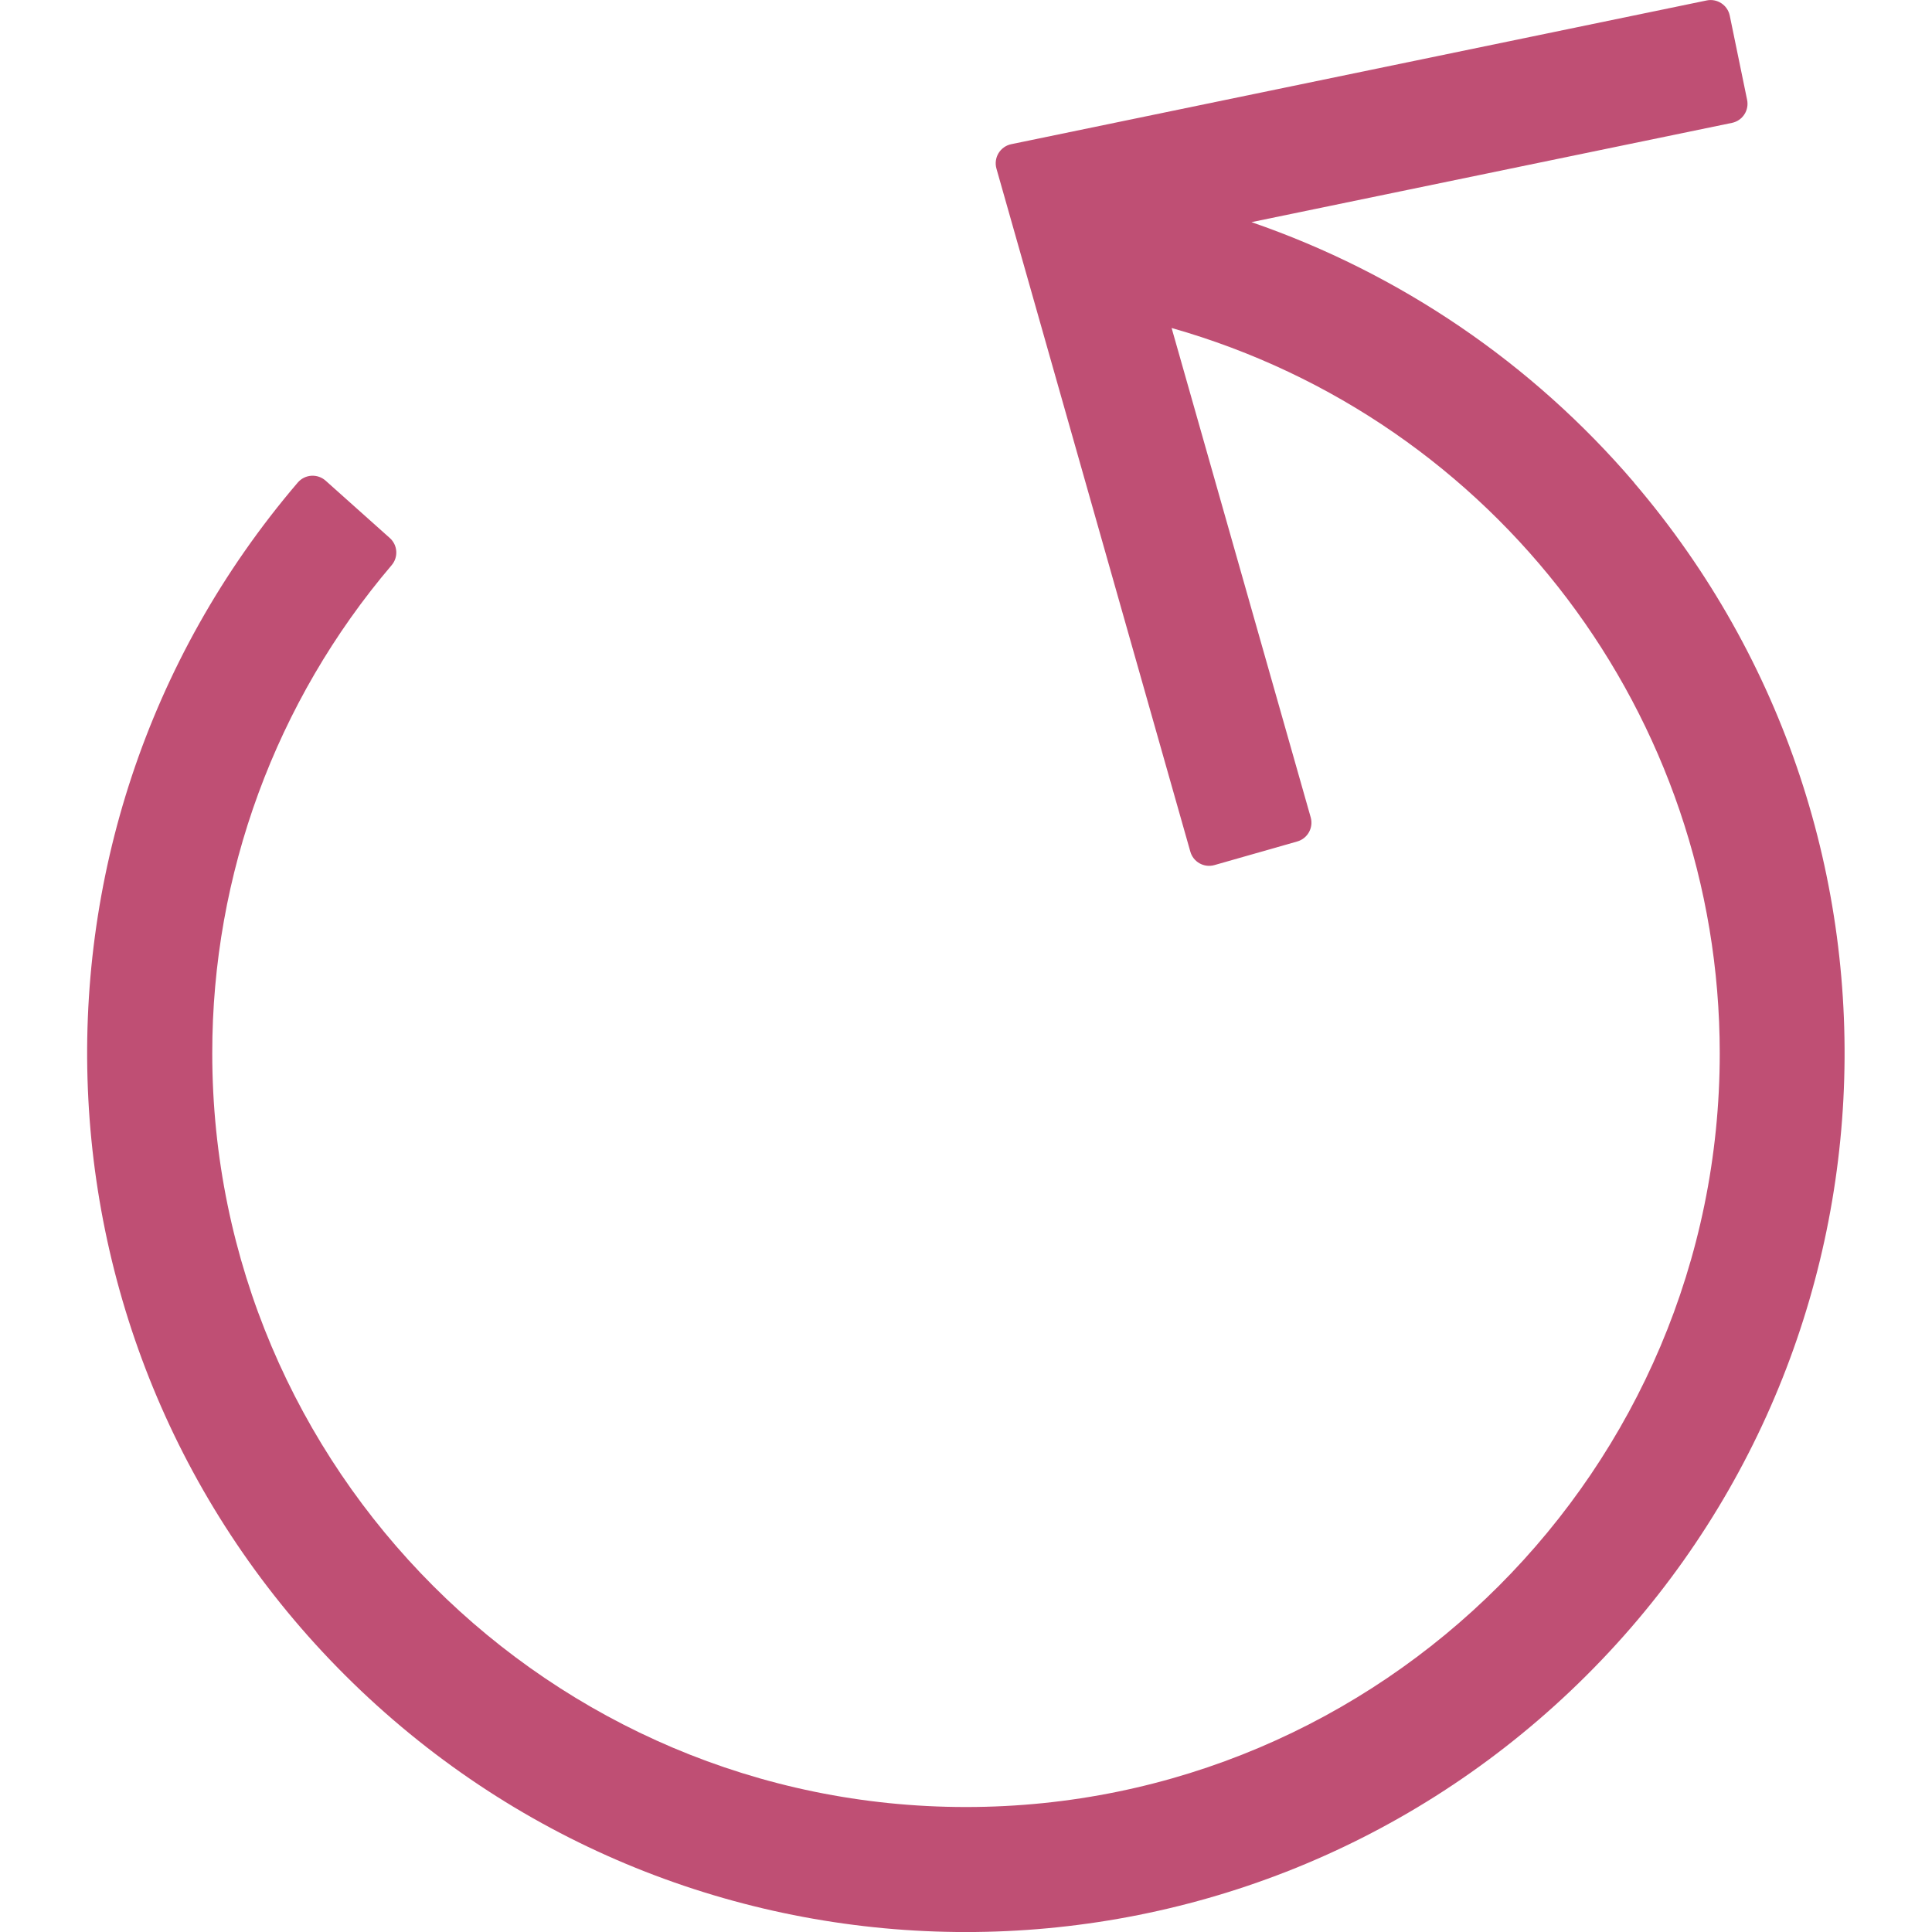
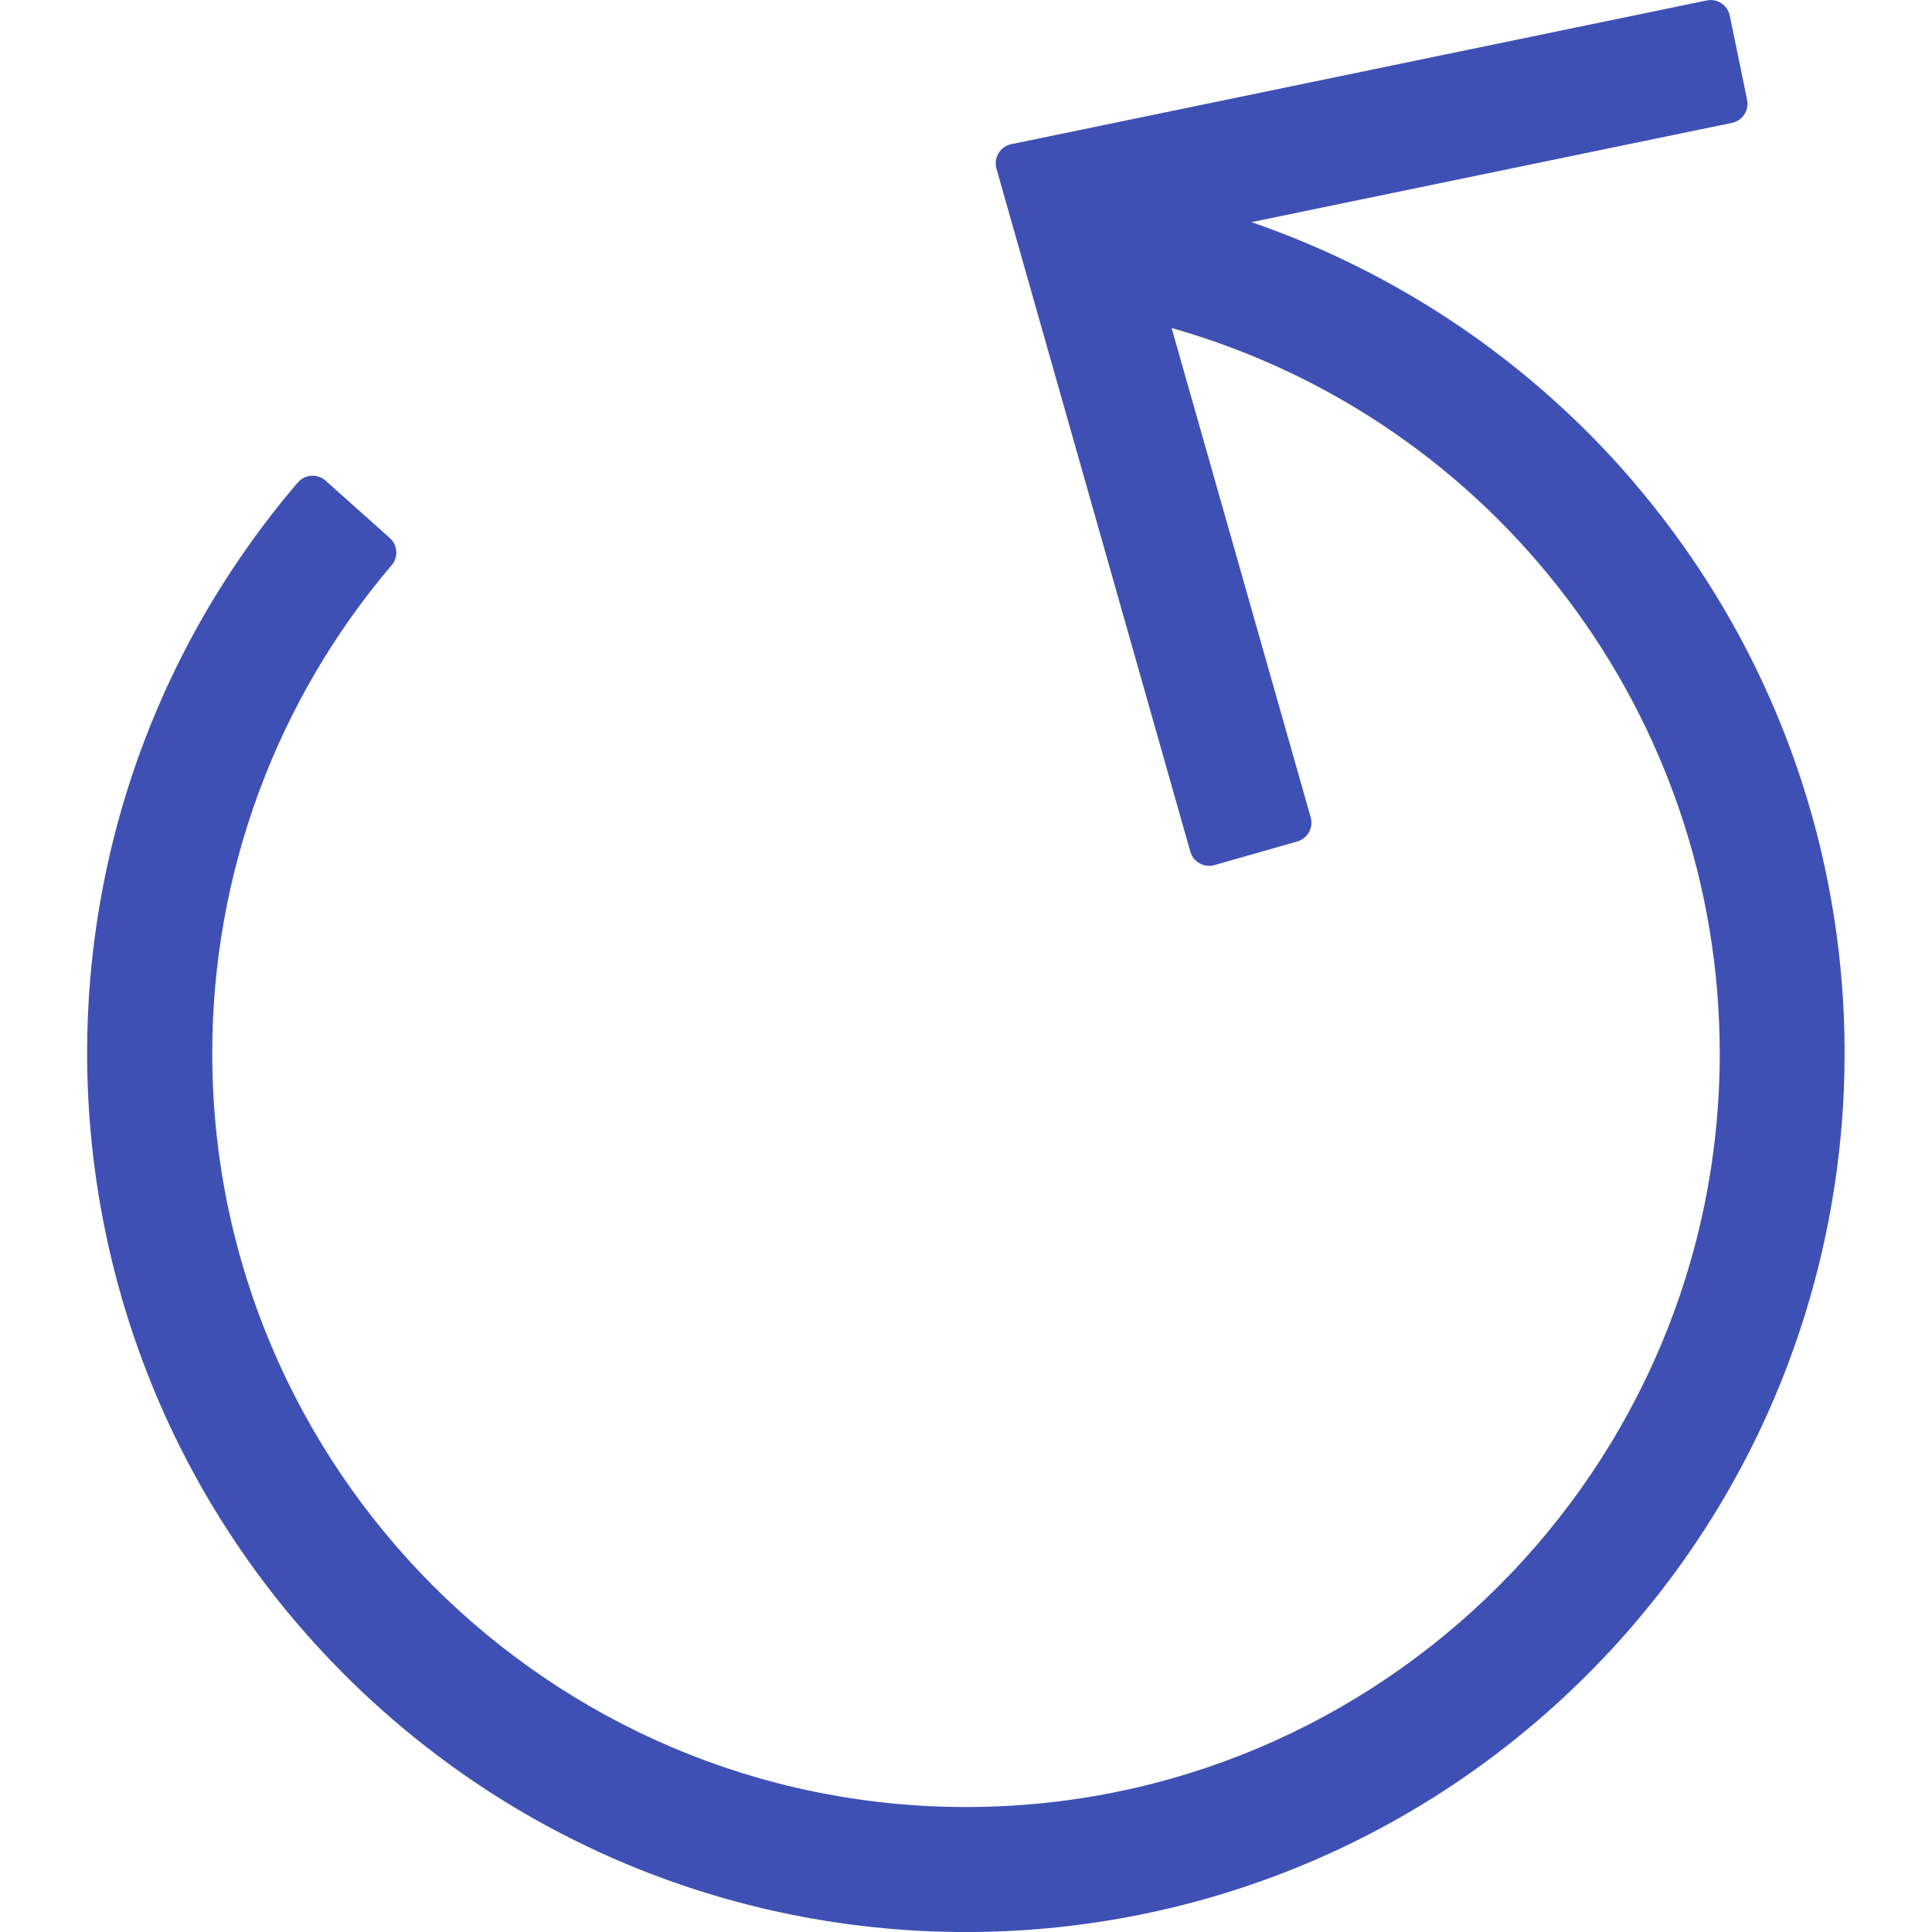
<svg xmlns="http://www.w3.org/2000/svg" id="Layer_1" data-name="Layer 1" width="24" height="24" viewBox="0 0 512 512">
-   <path d="M433.05,127.87a233.52,233.52,0,0,0-101.4-69L459,32.56a5.16,5.16,0,0,0,4-6.11L458.4,4.12a5.18,5.18,0,0,0-6.12-4L268,38.21a5.17,5.17,0,0,0-3.93,6.48l51.38,181a5.17,5.17,0,0,0,6.38,3.57L343.78,223a5.18,5.18,0,0,0,3.57-6.39L310.49,86.92A199.84,199.84,0,0,1,455.75,279.13c0,110.15-89.61,199.75-199.75,199.75S56.25,389.28,56.25,279.13a199.38,199.38,0,0,1,47.54-129.35,5.16,5.16,0,0,0-.49-7.2l-17-15.19a5.18,5.18,0,0,0-7.39.49,232.87,232.87,0,1,0,354.11,0Z" fill="#BF4F74" />
+   <path d="M433.05,127.87a233.52,233.52,0,0,0-101.4-69L459,32.56a5.16,5.16,0,0,0,4-6.11L458.4,4.12a5.18,5.18,0,0,0-6.12-4L268,38.21a5.17,5.17,0,0,0-3.93,6.48l51.38,181a5.17,5.17,0,0,0,6.38,3.57L343.78,223a5.18,5.18,0,0,0,3.57-6.39L310.49,86.92A199.84,199.84,0,0,1,455.75,279.13c0,110.15-89.61,199.75-199.75,199.75S56.25,389.28,56.25,279.13a199.38,199.38,0,0,1,47.54-129.35,5.16,5.16,0,0,0-.49-7.2l-17-15.19a5.18,5.18,0,0,0-7.39.49,232.87,232.87,0,1,0,354.11,0Z" fill="#3f50b5" />
</svg>
